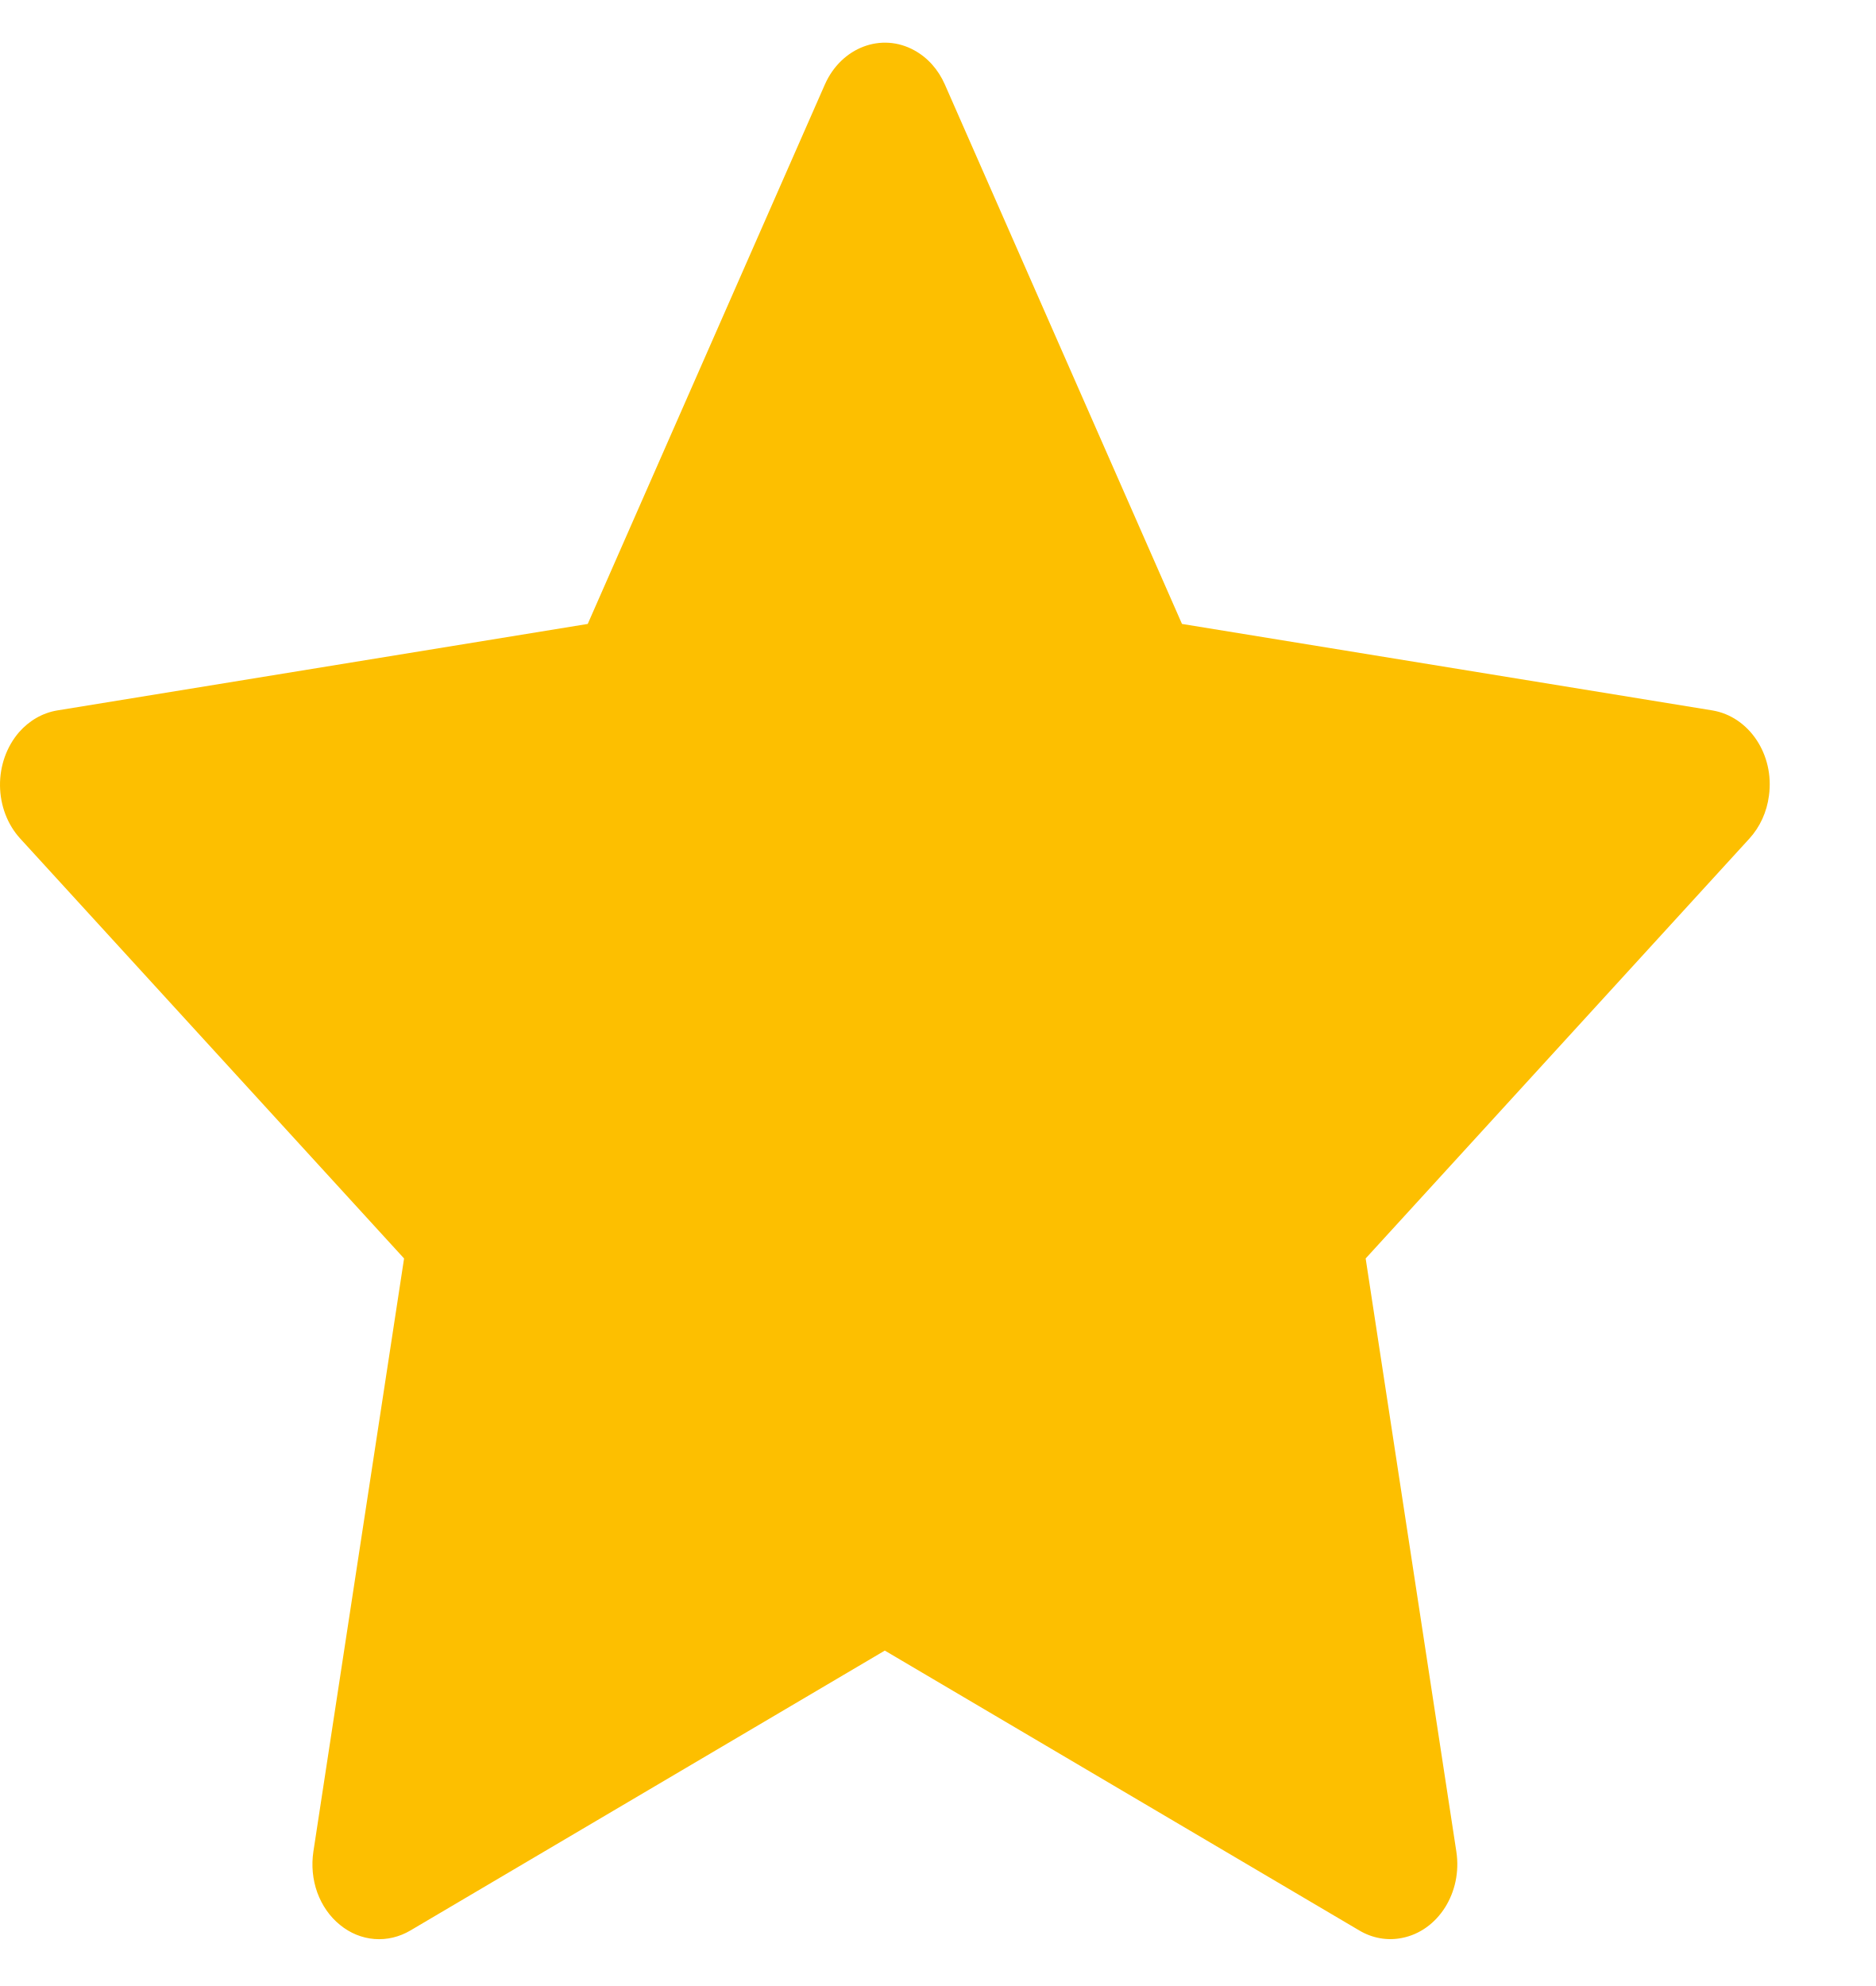
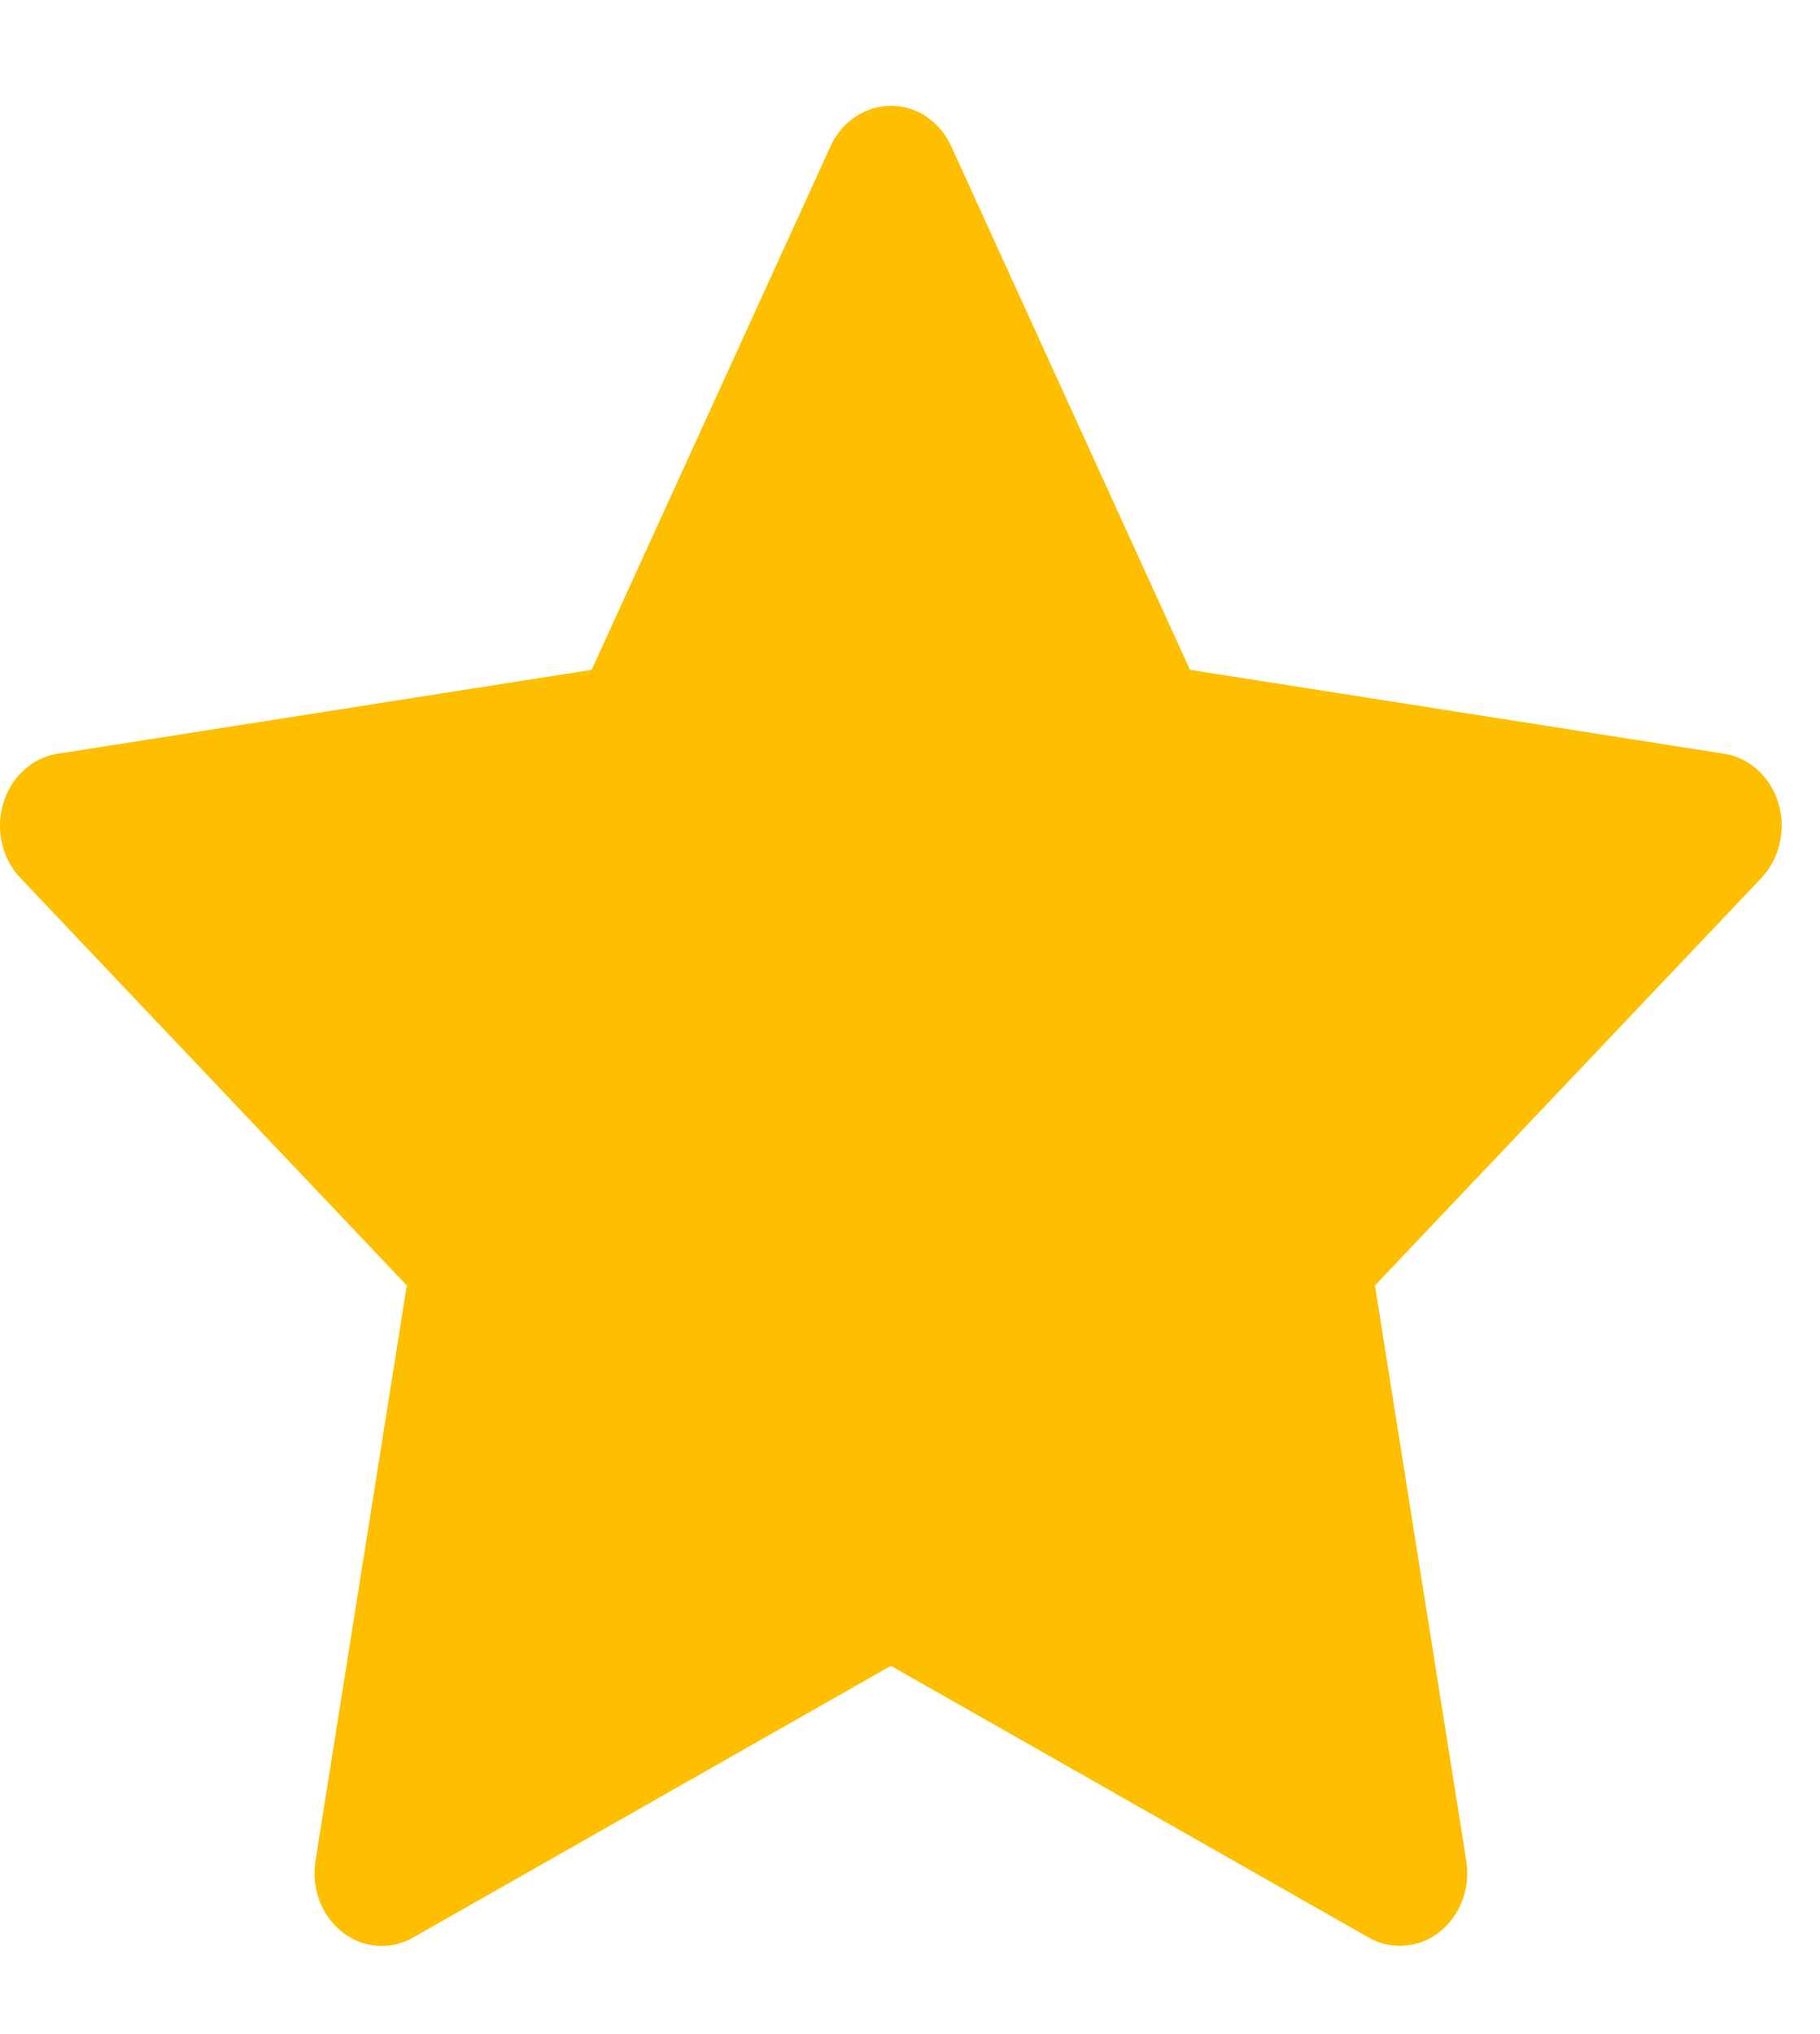
- <svg xmlns="http://www.w3.org/2000/svg" width="17" height="18" viewBox="0 0 17 18" fill="none">
-   <path d="M15.524 6.439L10.715 5.655L8.565 0.765C8.506 0.631 8.41 0.523 8.29 0.457C7.991 0.291 7.627 0.429 7.478 0.765L5.328 5.655L0.519 6.439C0.386 6.461 0.265 6.531 0.172 6.637C0.06 6.767 -0.002 6.941 5.3313e-05 7.121C0.002 7.302 0.068 7.474 0.183 7.6L3.663 11.406L2.841 16.781C2.822 16.906 2.834 17.035 2.876 17.152C2.919 17.27 2.99 17.372 3.082 17.446C3.173 17.521 3.281 17.565 3.394 17.574C3.507 17.583 3.62 17.556 3.72 17.497L8.021 14.96L12.323 17.497C12.441 17.567 12.577 17.591 12.707 17.565C13.037 17.502 13.259 17.151 13.202 16.781L12.38 11.406L15.859 7.6C15.954 7.496 16.017 7.36 16.036 7.211C16.087 6.839 15.856 6.495 15.524 6.439V6.439Z" fill="#FDBF00" />
+ <svg xmlns="http://www.w3.org/2000/svg" width="17" height="19" viewBox="0 0 17 19" fill="none">
+   <path d="M16.106 7.041L11.116 6.257L8.886 1.367C8.825 1.233 8.725 1.124 8.601 1.058C8.29 0.893 7.913 1.031 7.758 1.367L5.527 6.257L0.538 7.041C0.4 7.062 0.275 7.132 0.178 7.239C0.062 7.368 -0.002 7.542 5.53105e-05 7.723C0.002 7.903 0.071 8.075 0.19 8.201L3.8 12.008L2.947 17.383C2.927 17.508 2.94 17.636 2.984 17.754C3.028 17.871 3.102 17.973 3.197 18.048C3.292 18.122 3.404 18.167 3.521 18.176C3.638 18.185 3.755 18.158 3.859 18.099L8.322 15.561L12.785 18.099C12.907 18.169 13.048 18.192 13.184 18.167C13.526 18.103 13.755 17.752 13.697 17.383L12.844 12.008L16.454 8.201C16.552 8.097 16.617 7.961 16.636 7.813C16.689 7.441 16.45 7.096 16.106 7.041V7.041Z" fill="#FDBF00" />
</svg>
